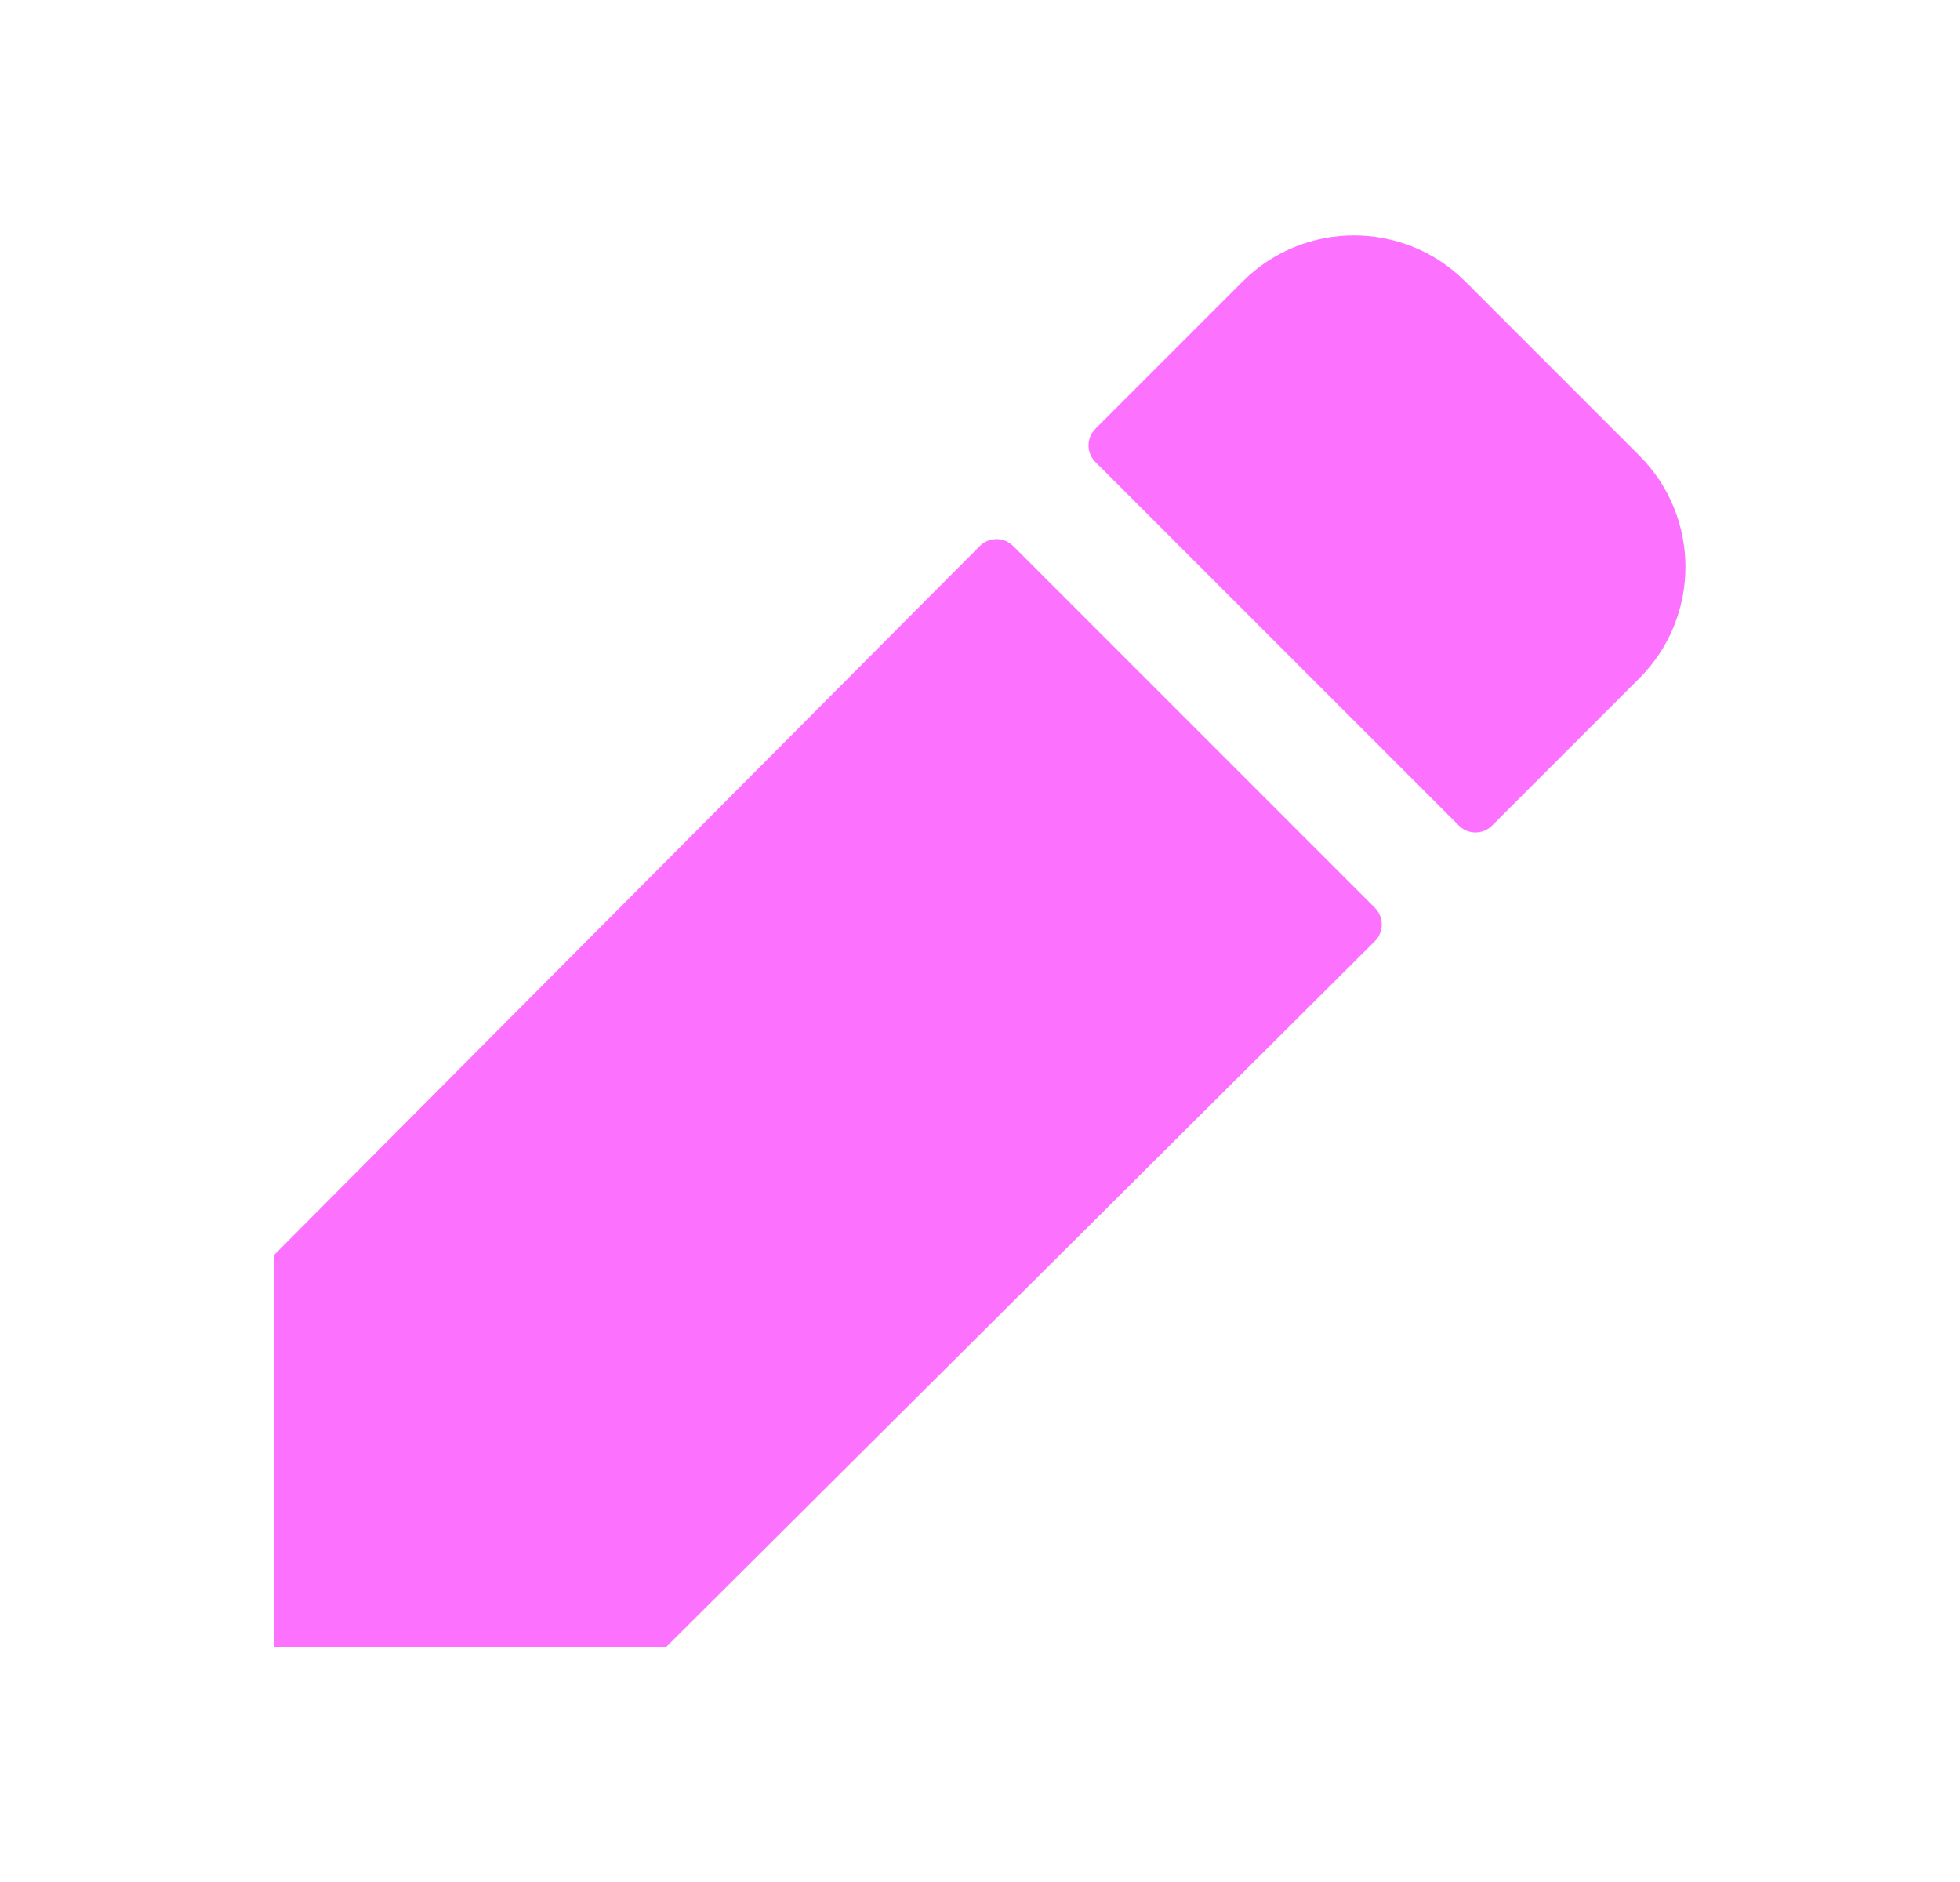
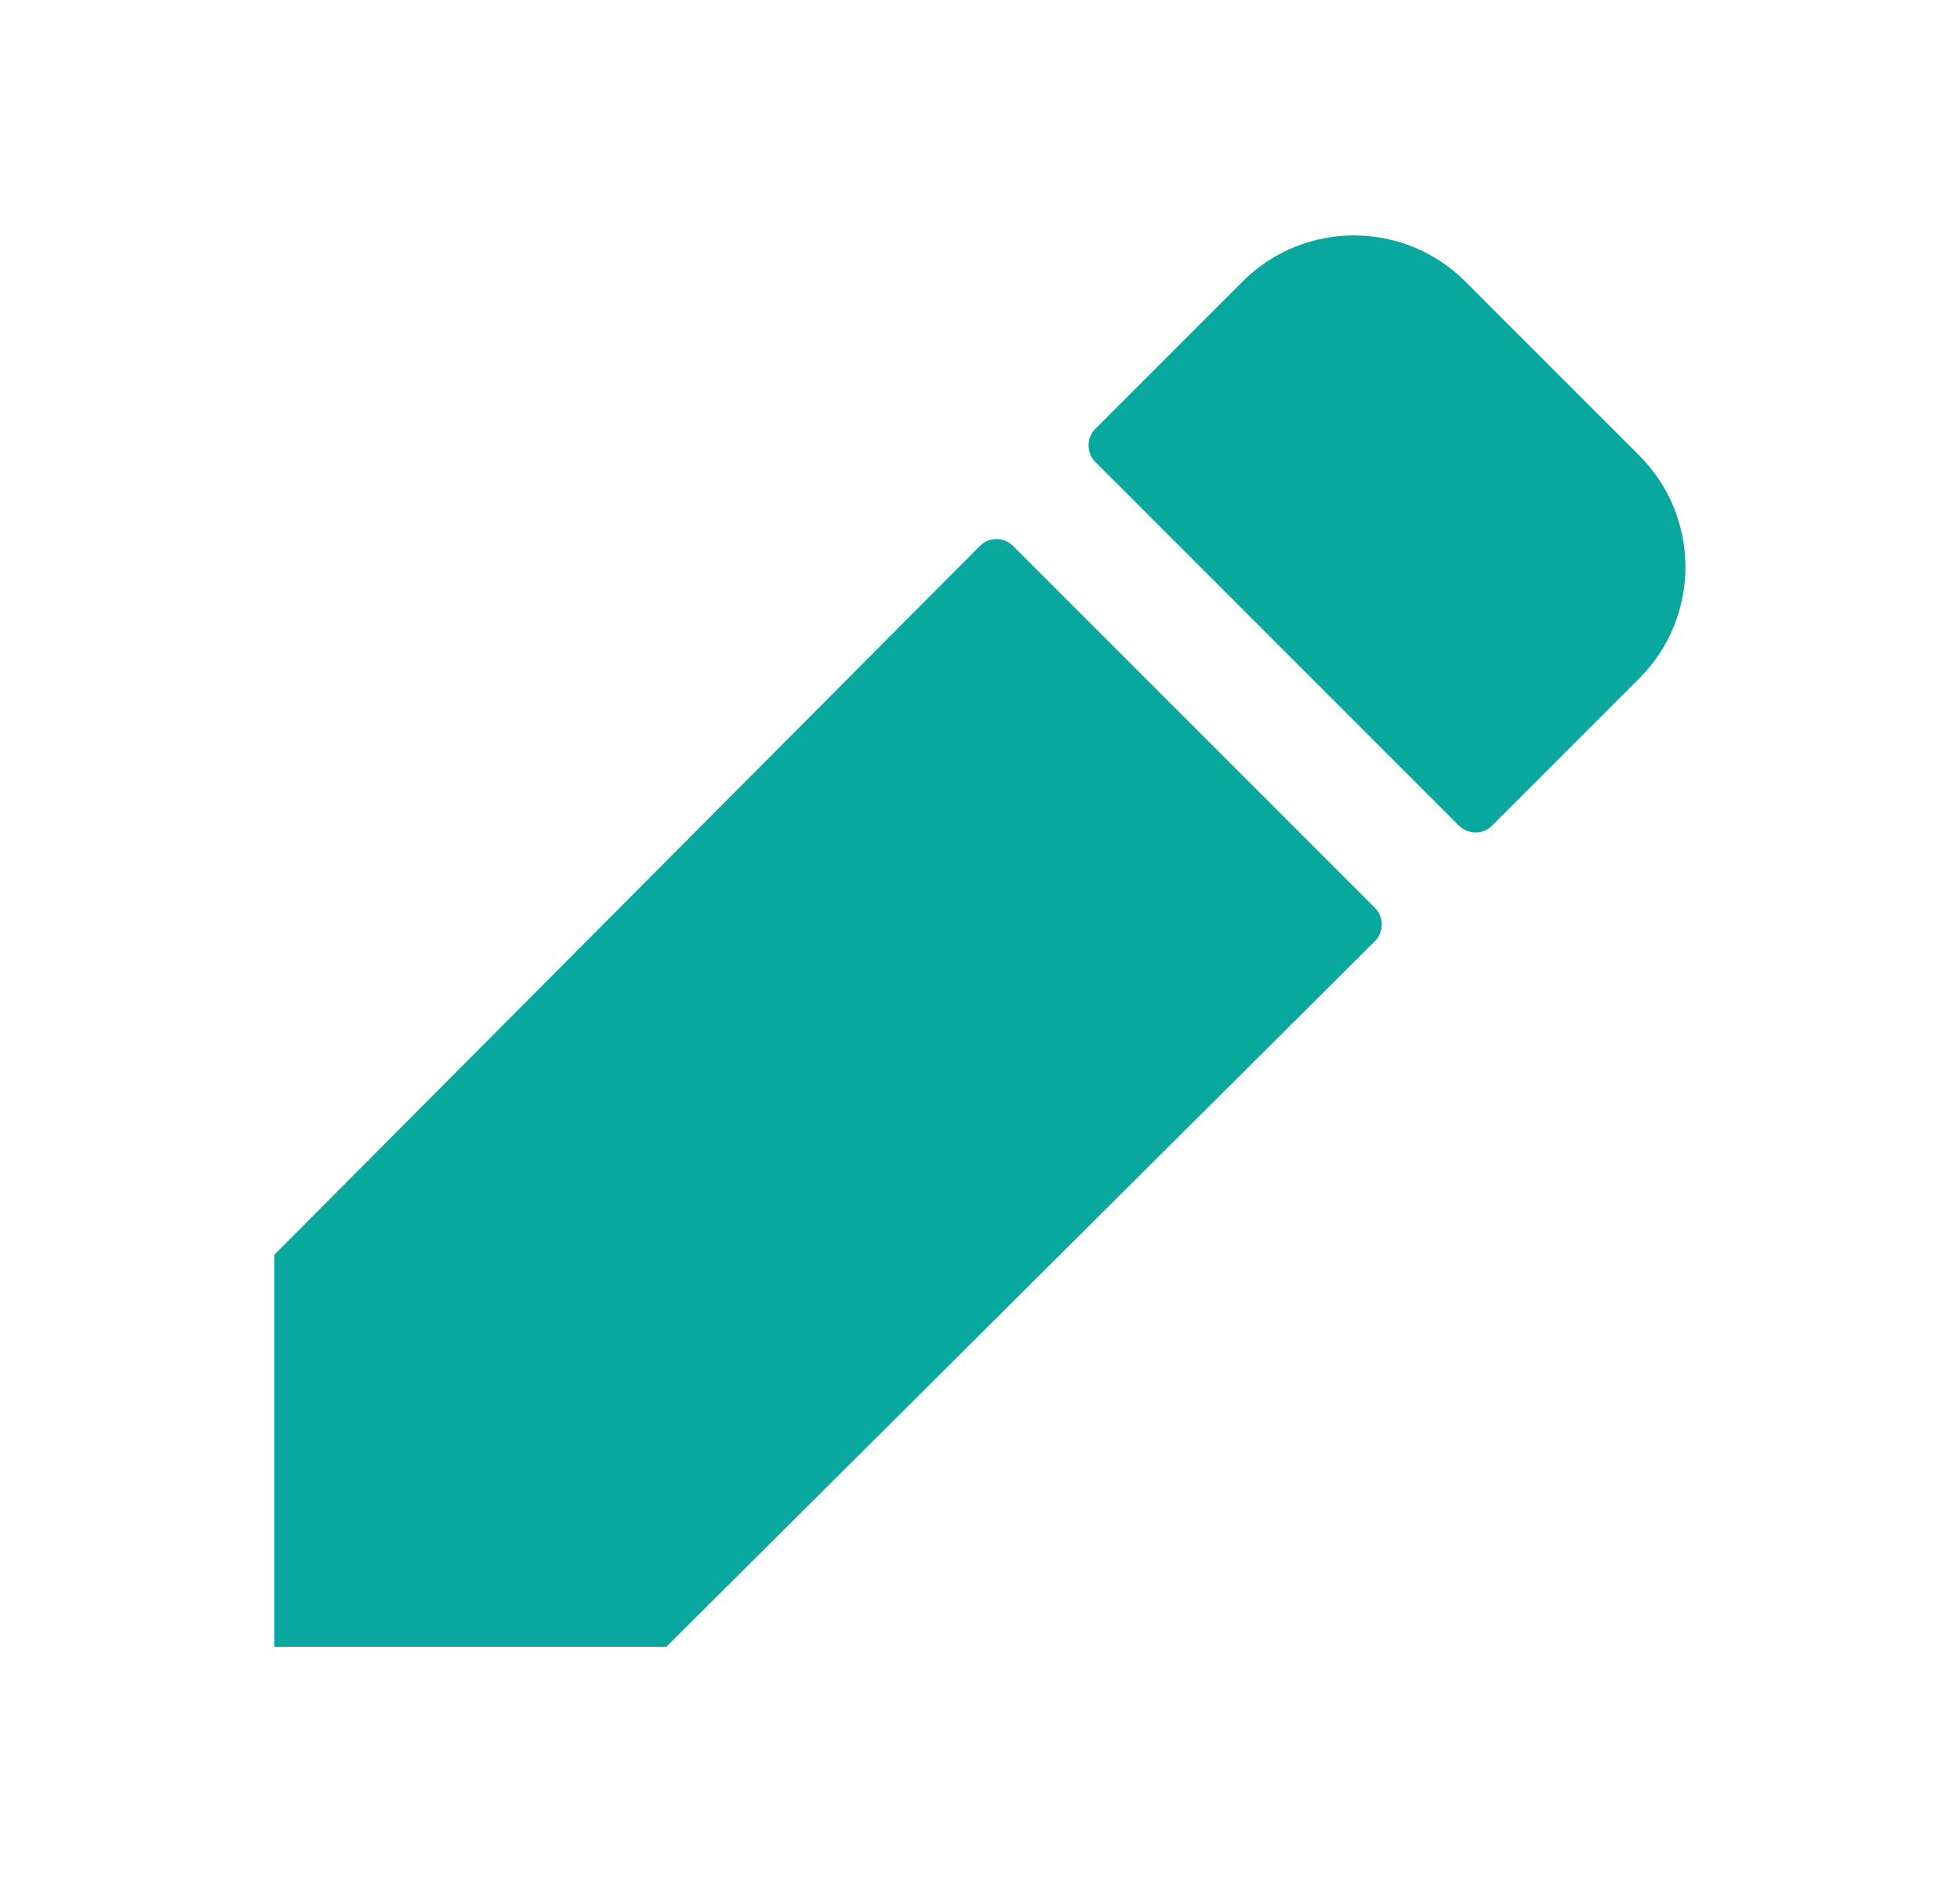
<svg xmlns="http://www.w3.org/2000/svg" width="25" height="24" viewBox="0 0 25 24" fill="none">
-   <path d="M17.537 11.577C17.654 11.694 17.654 11.885 17.537 12.002L8.5 21H3.5V16L12.498 6.963C12.615 6.845 12.805 6.845 12.923 6.963L17.537 11.577ZM20.91 5.81L18.69 3.59C17.906 2.806 16.634 2.806 15.85 3.59L13.972 5.468C13.855 5.585 13.855 5.775 13.972 5.892L18.608 10.528C18.725 10.645 18.915 10.645 19.032 10.528L20.91 8.65C21.694 7.866 21.694 6.594 20.91 5.81Z" fill="#FC72FF" />
+   <path d="M17.537 11.577C17.654 11.694 17.654 11.885 17.537 12.002L8.5 21H3.5V16L12.498 6.963C12.615 6.845 12.805 6.845 12.923 6.963L17.537 11.577ZM20.91 5.81L18.69 3.59C17.906 2.806 16.634 2.806 15.85 3.59L13.972 5.468C13.855 5.585 13.855 5.775 13.972 5.892L18.608 10.528C18.725 10.645 18.915 10.645 19.032 10.528L20.91 8.65C21.694 7.866 21.694 6.594 20.91 5.81Z" fill="#09A89E" />
</svg>
